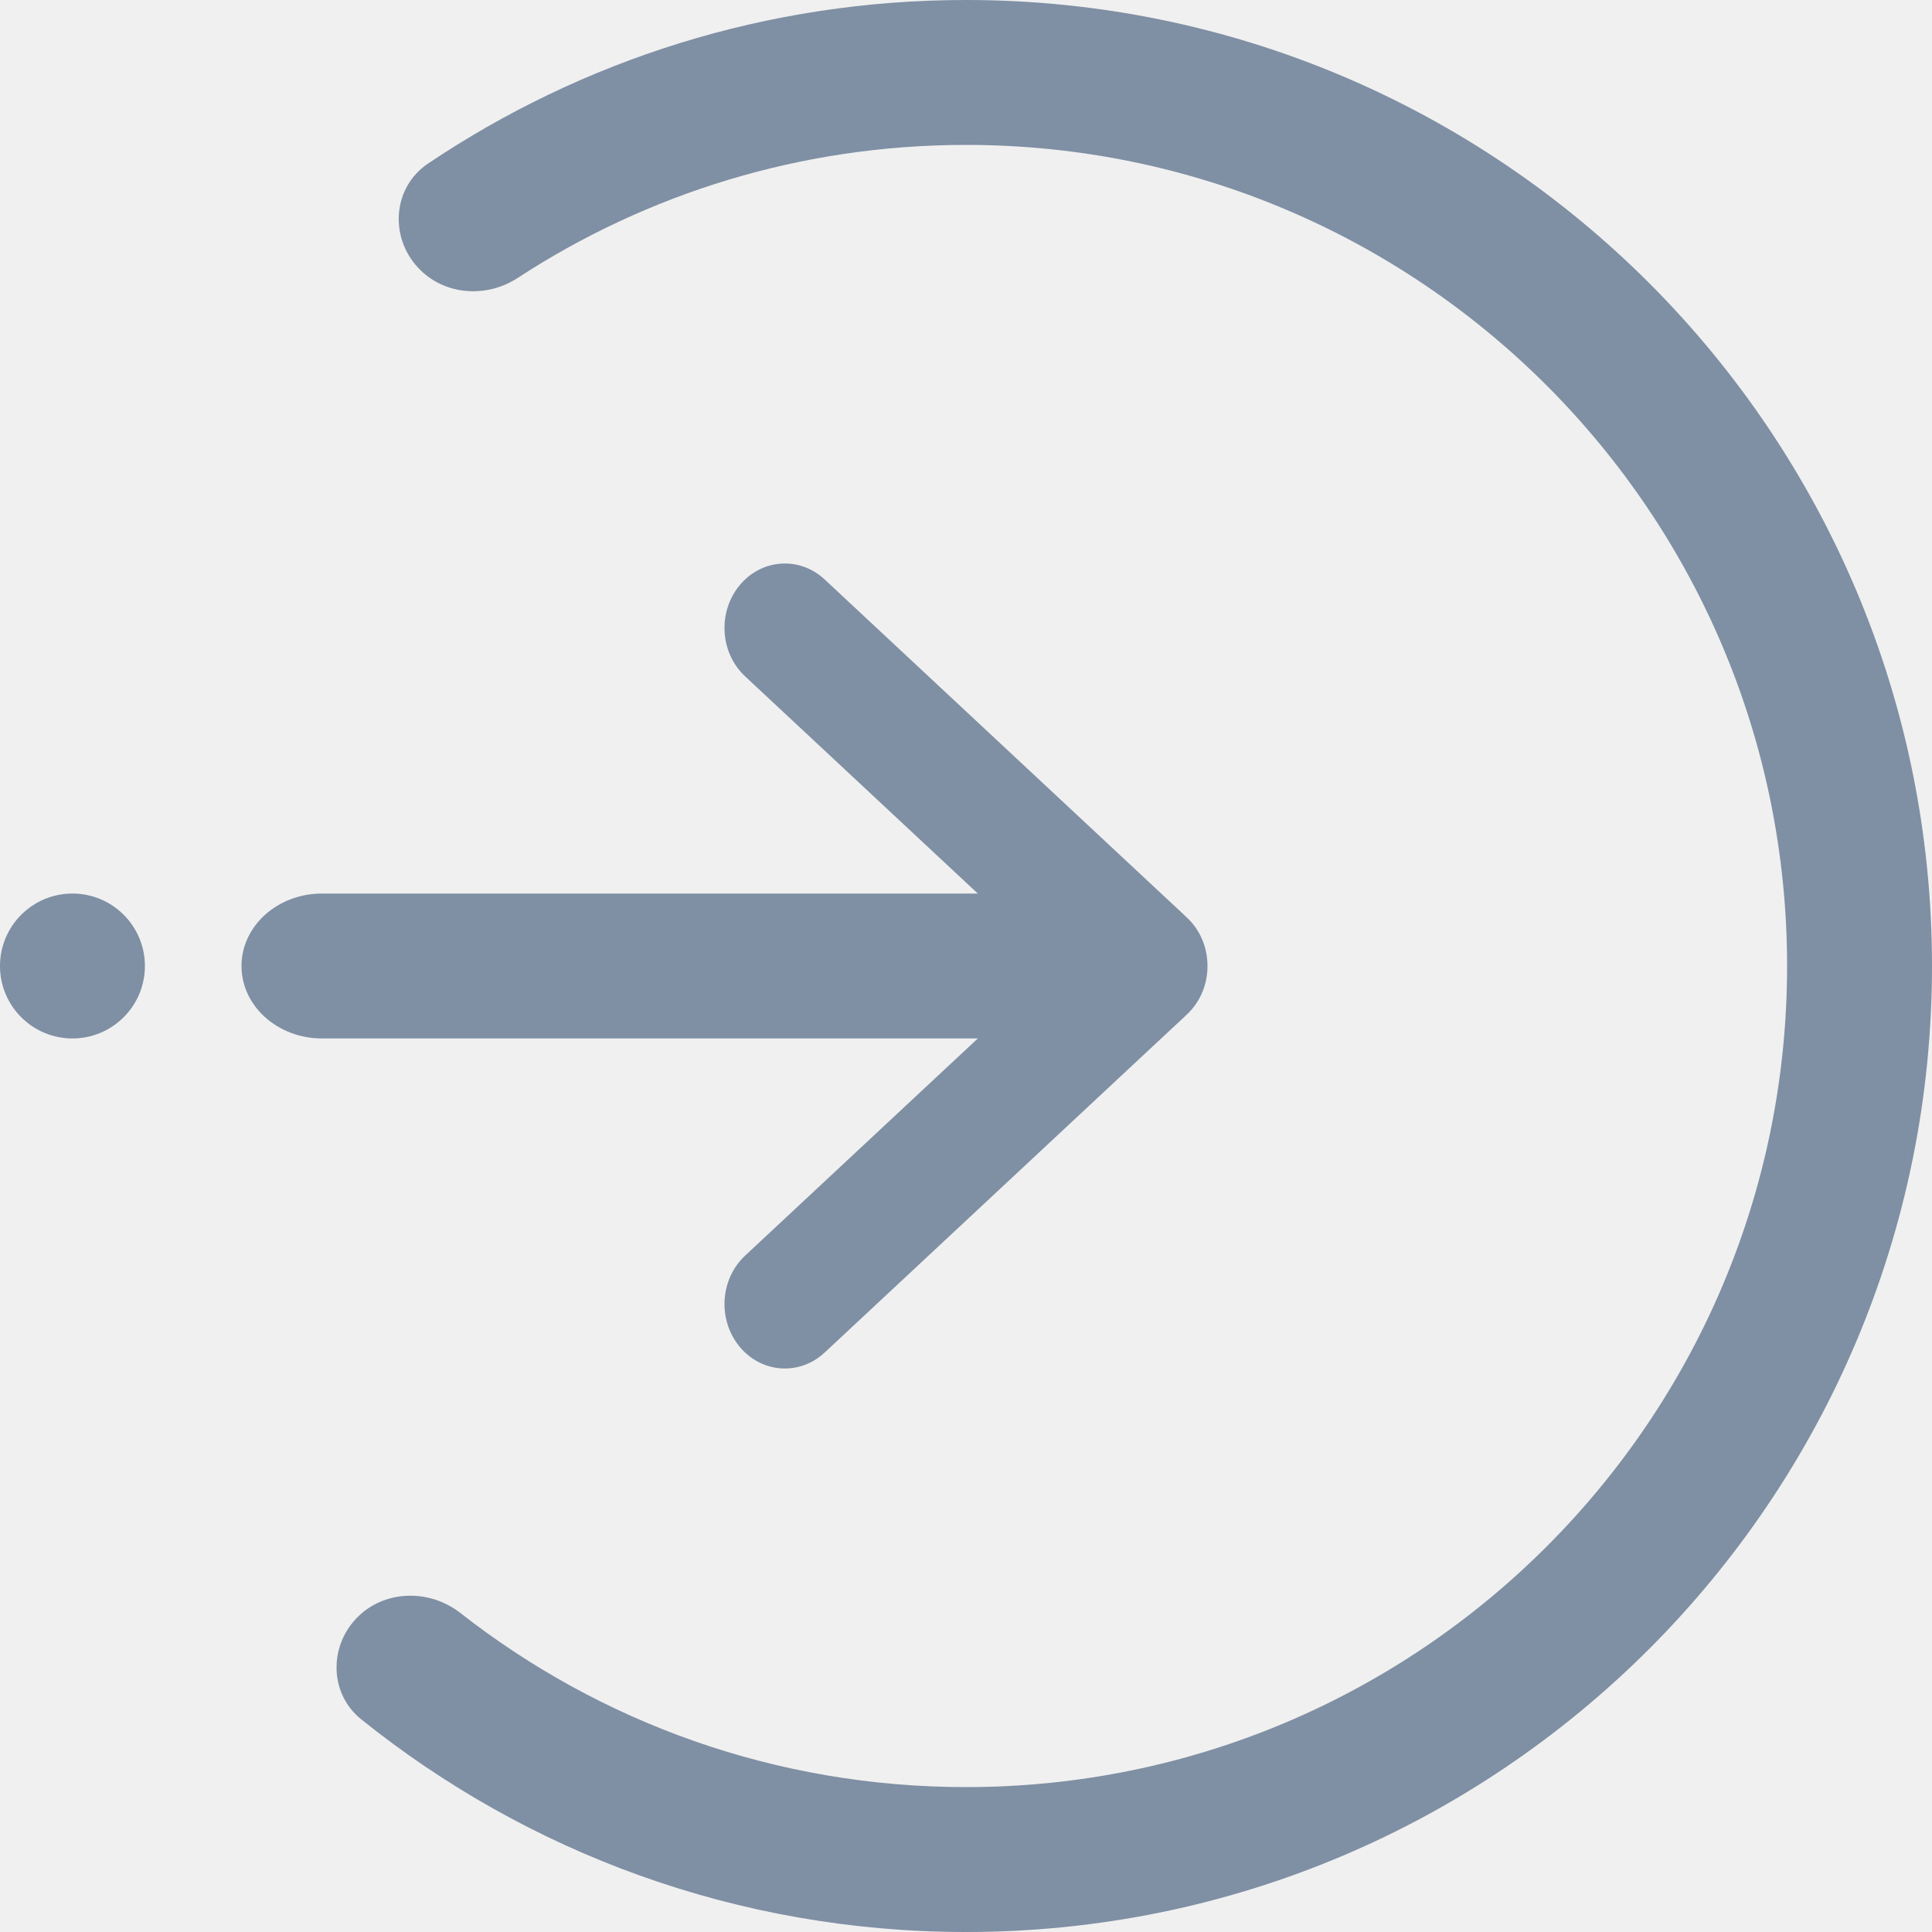
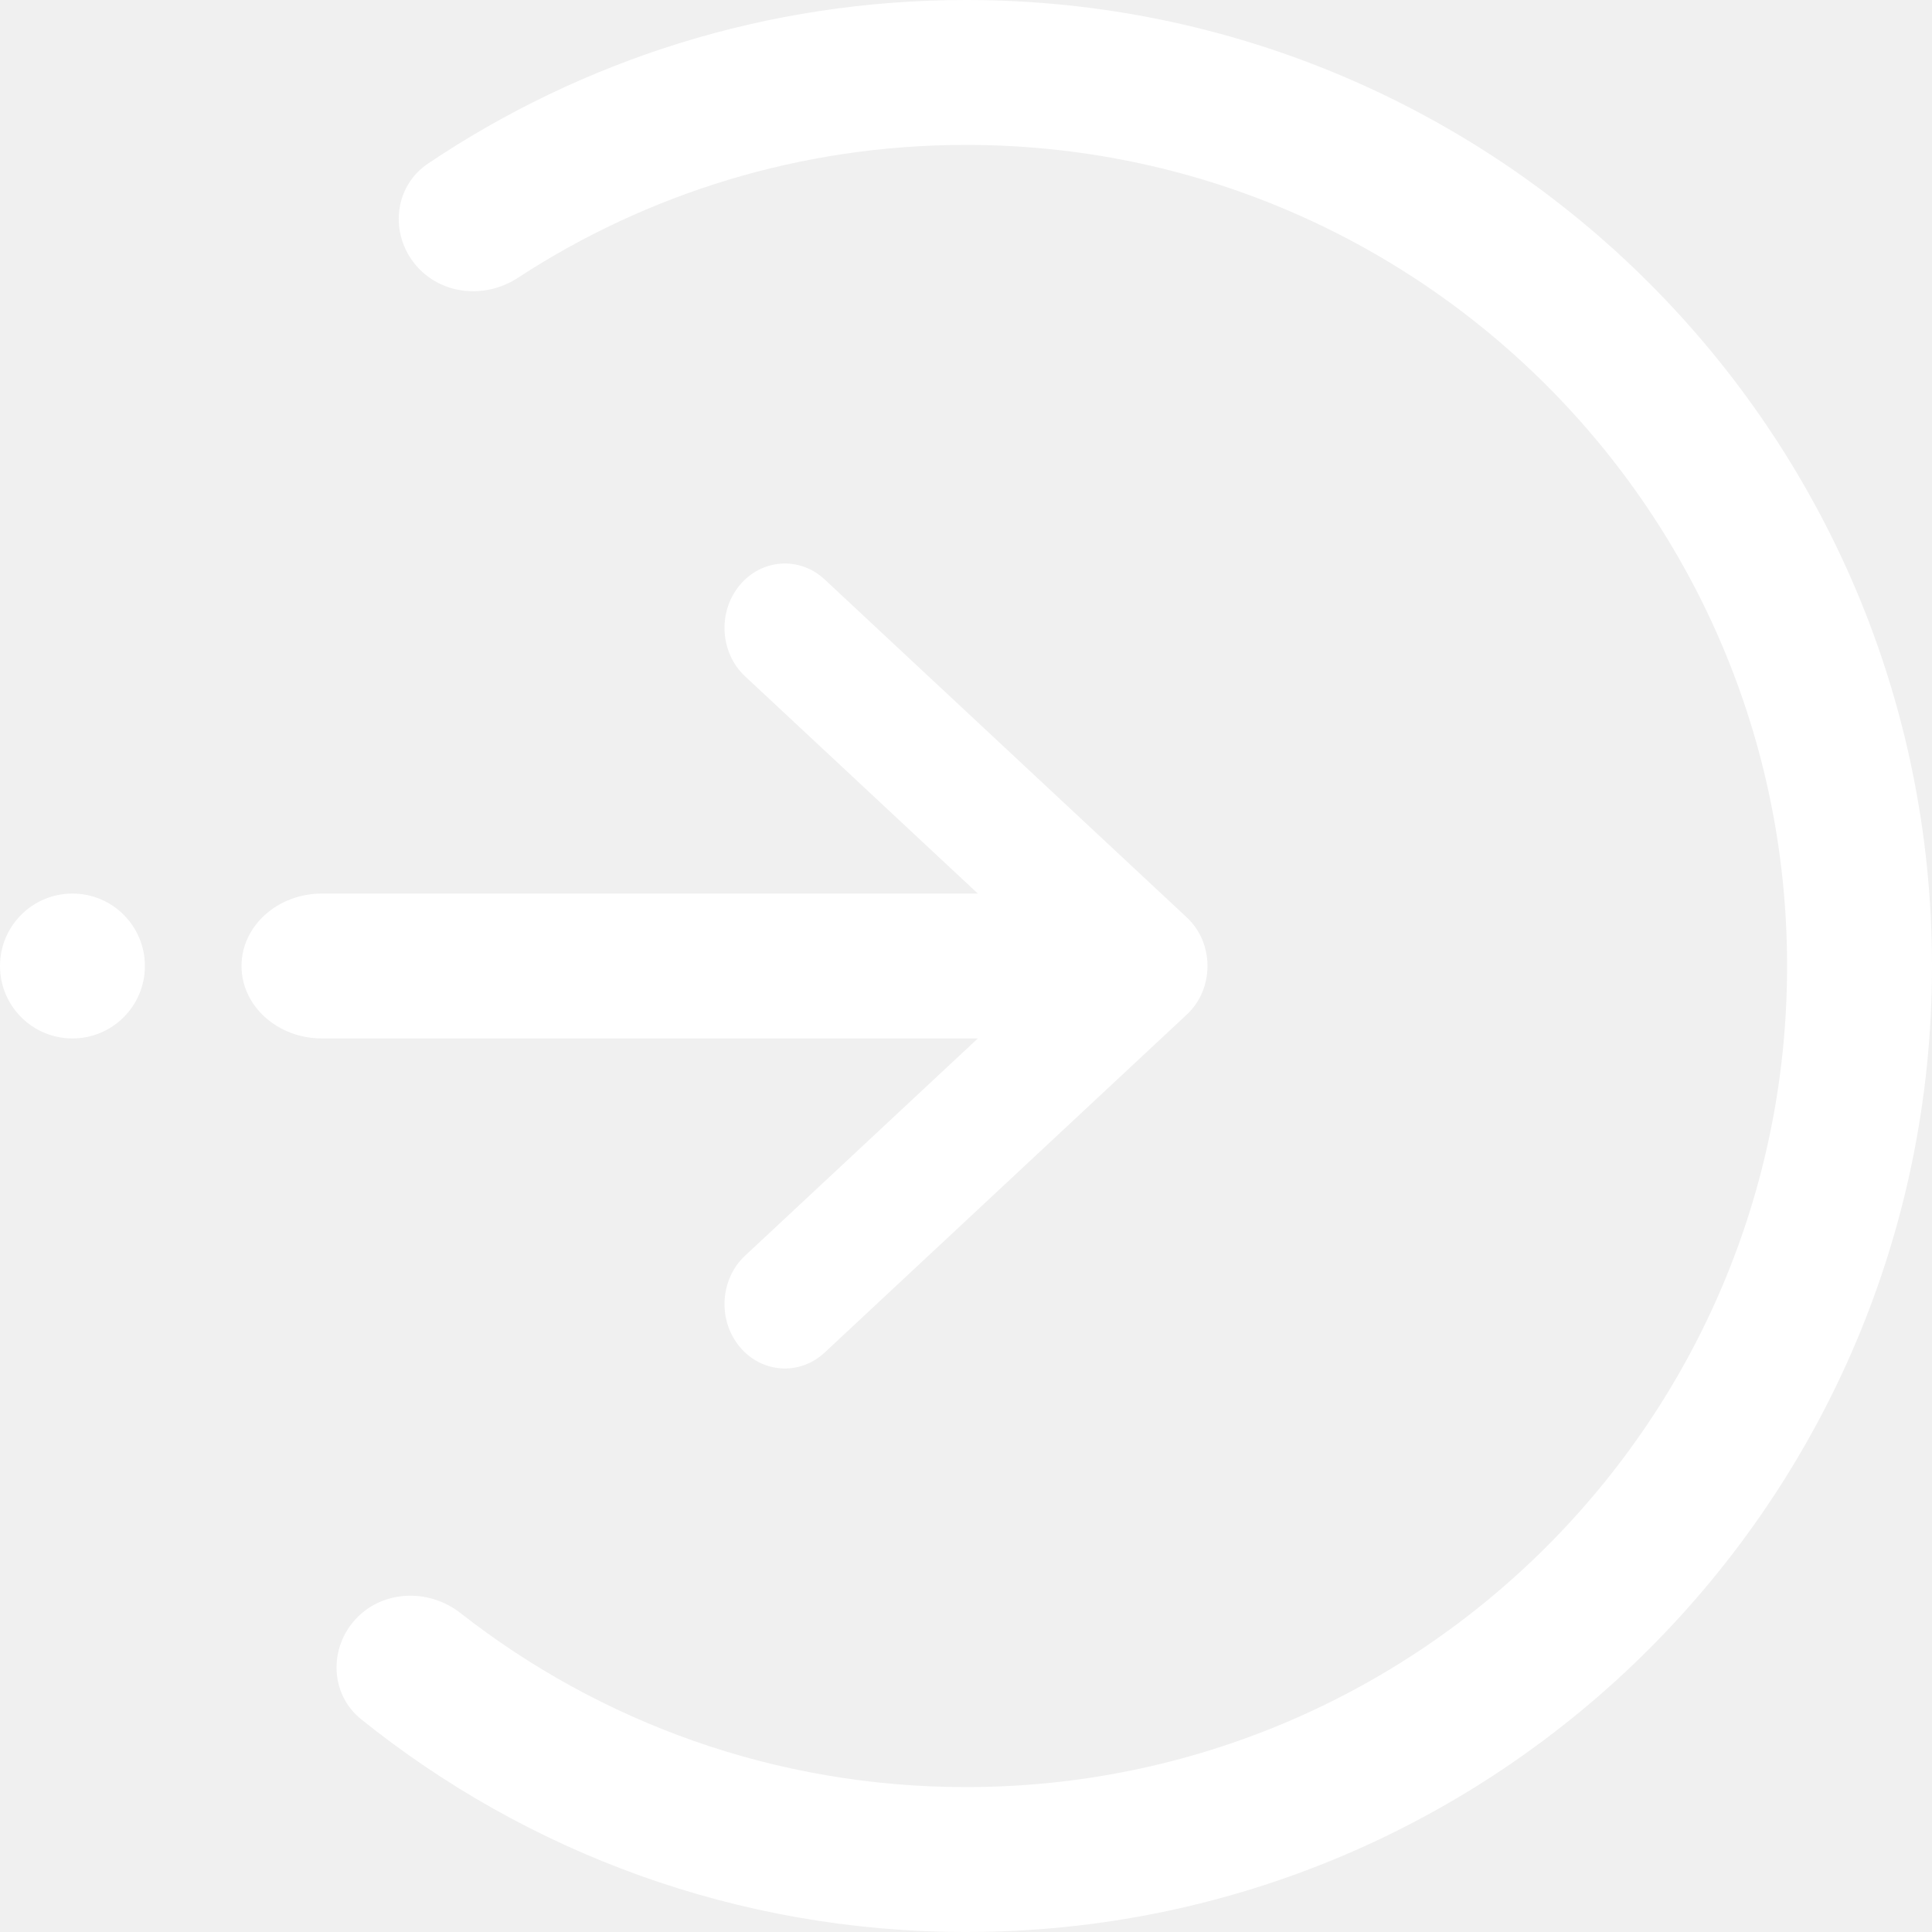
<svg xmlns="http://www.w3.org/2000/svg" width="24" height="24" viewBox="0 0 24 24" fill="none">
-   <path fill-rule="evenodd" clip-rule="evenodd" d="M14.744 12.602C14.915 12.443 15 12.221 15 12C15 11.779 14.915 11.557 14.744 11.398L14.733 11.388C14.724 11.379 14.716 11.371 14.707 11.363L10.244 7.198C9.932 6.907 9.458 6.941 9.186 7.273C8.913 7.606 8.944 8.111 9.256 8.402L12.147 11.1L4 11.1C3.448 11.1 3 11.503 3 12C3 12.497 3.448 12.9 4 12.9L12.147 12.9L9.256 15.598C8.944 15.889 8.913 16.394 9.186 16.727C9.458 17.059 9.932 17.093 10.244 16.802L14.707 12.637C14.716 12.629 14.724 12.621 14.733 12.612L14.744 12.602ZM0.9 12.9C1.397 12.9 1.8 12.497 1.8 12C1.8 11.503 1.397 11.1 0.9 11.1C0.403 11.1 5.36971e-08 11.503 5.96244e-08 12C6.55517e-08 12.497 0.403 12.9 0.9 12.9Z" fill="#7F8FA4" />
-   <path fill-rule="evenodd" clip-rule="evenodd" d="M5.163 3.291C5.476 3.664 6.025 3.718 6.432 3.452C8.033 2.407 9.946 1.8 12 1.8C17.633 1.8 22.2 6.367 22.2 12C22.2 17.633 17.633 22.2 12 22.2C9.631 22.2 7.451 21.393 5.72 20.038C5.314 19.72 4.72 19.752 4.389 20.146C4.082 20.512 4.114 21.058 4.486 21.357C6.543 23.01 9.156 24 12 24C18.627 24 24 18.627 24 12C24 5.373 18.627 4.69686e-07 12 1.04907e-06C9.526 1.26536e-06 7.227 0.749 5.317 2.032C4.894 2.316 4.836 2.902 5.163 3.291Z" fill="#7F8FA4" />
+   <path fill-rule="evenodd" clip-rule="evenodd" d="M14.744 12.602C14.915 12.443 15 12.221 15 12C15 11.779 14.915 11.557 14.744 11.398L14.733 11.388C14.724 11.379 14.716 11.371 14.707 11.363L10.244 7.198C9.932 6.907 9.458 6.941 9.186 7.273C8.913 7.606 8.944 8.111 9.256 8.402L12.147 11.1L4 11.1C3.448 11.1 3 11.503 3 12C3 12.497 3.448 12.9 4 12.9L12.147 12.9L9.256 15.598C8.944 15.889 8.913 16.394 9.186 16.727C9.458 17.059 9.932 17.093 10.244 16.802L14.707 12.637C14.716 12.629 14.724 12.621 14.733 12.612L14.744 12.602ZM0.9 12.9C1.397 12.9 1.8 12.497 1.8 12C1.8 11.503 1.397 11.1 0.9 11.1C0.403 11.1 5.36971e-08 11.503 5.96244e-08 12C6.55517e-08 12.497 0.403 12.9 0.9 12.9Z" fill="white" />
+   <path fill-rule="evenodd" clip-rule="evenodd" d="M5.163 3.291C5.476 3.664 6.025 3.718 6.432 3.452C8.033 2.407 9.946 1.8 12 1.8C17.633 1.8 22.2 6.367 22.2 12C22.2 17.633 17.633 22.2 12 22.2C9.631 22.2 7.451 21.393 5.72 20.038C5.314 19.72 4.72 19.752 4.389 20.146C4.082 20.512 4.114 21.058 4.486 21.357C6.543 23.01 9.156 24 12 24C18.627 24 24 18.627 24 12C24 5.373 18.627 4.69686e-07 12 1.04907e-06C9.526 1.26536e-06 7.227 0.749 5.317 2.032C4.894 2.316 4.836 2.902 5.163 3.291Z" fill="white" />
</svg>
